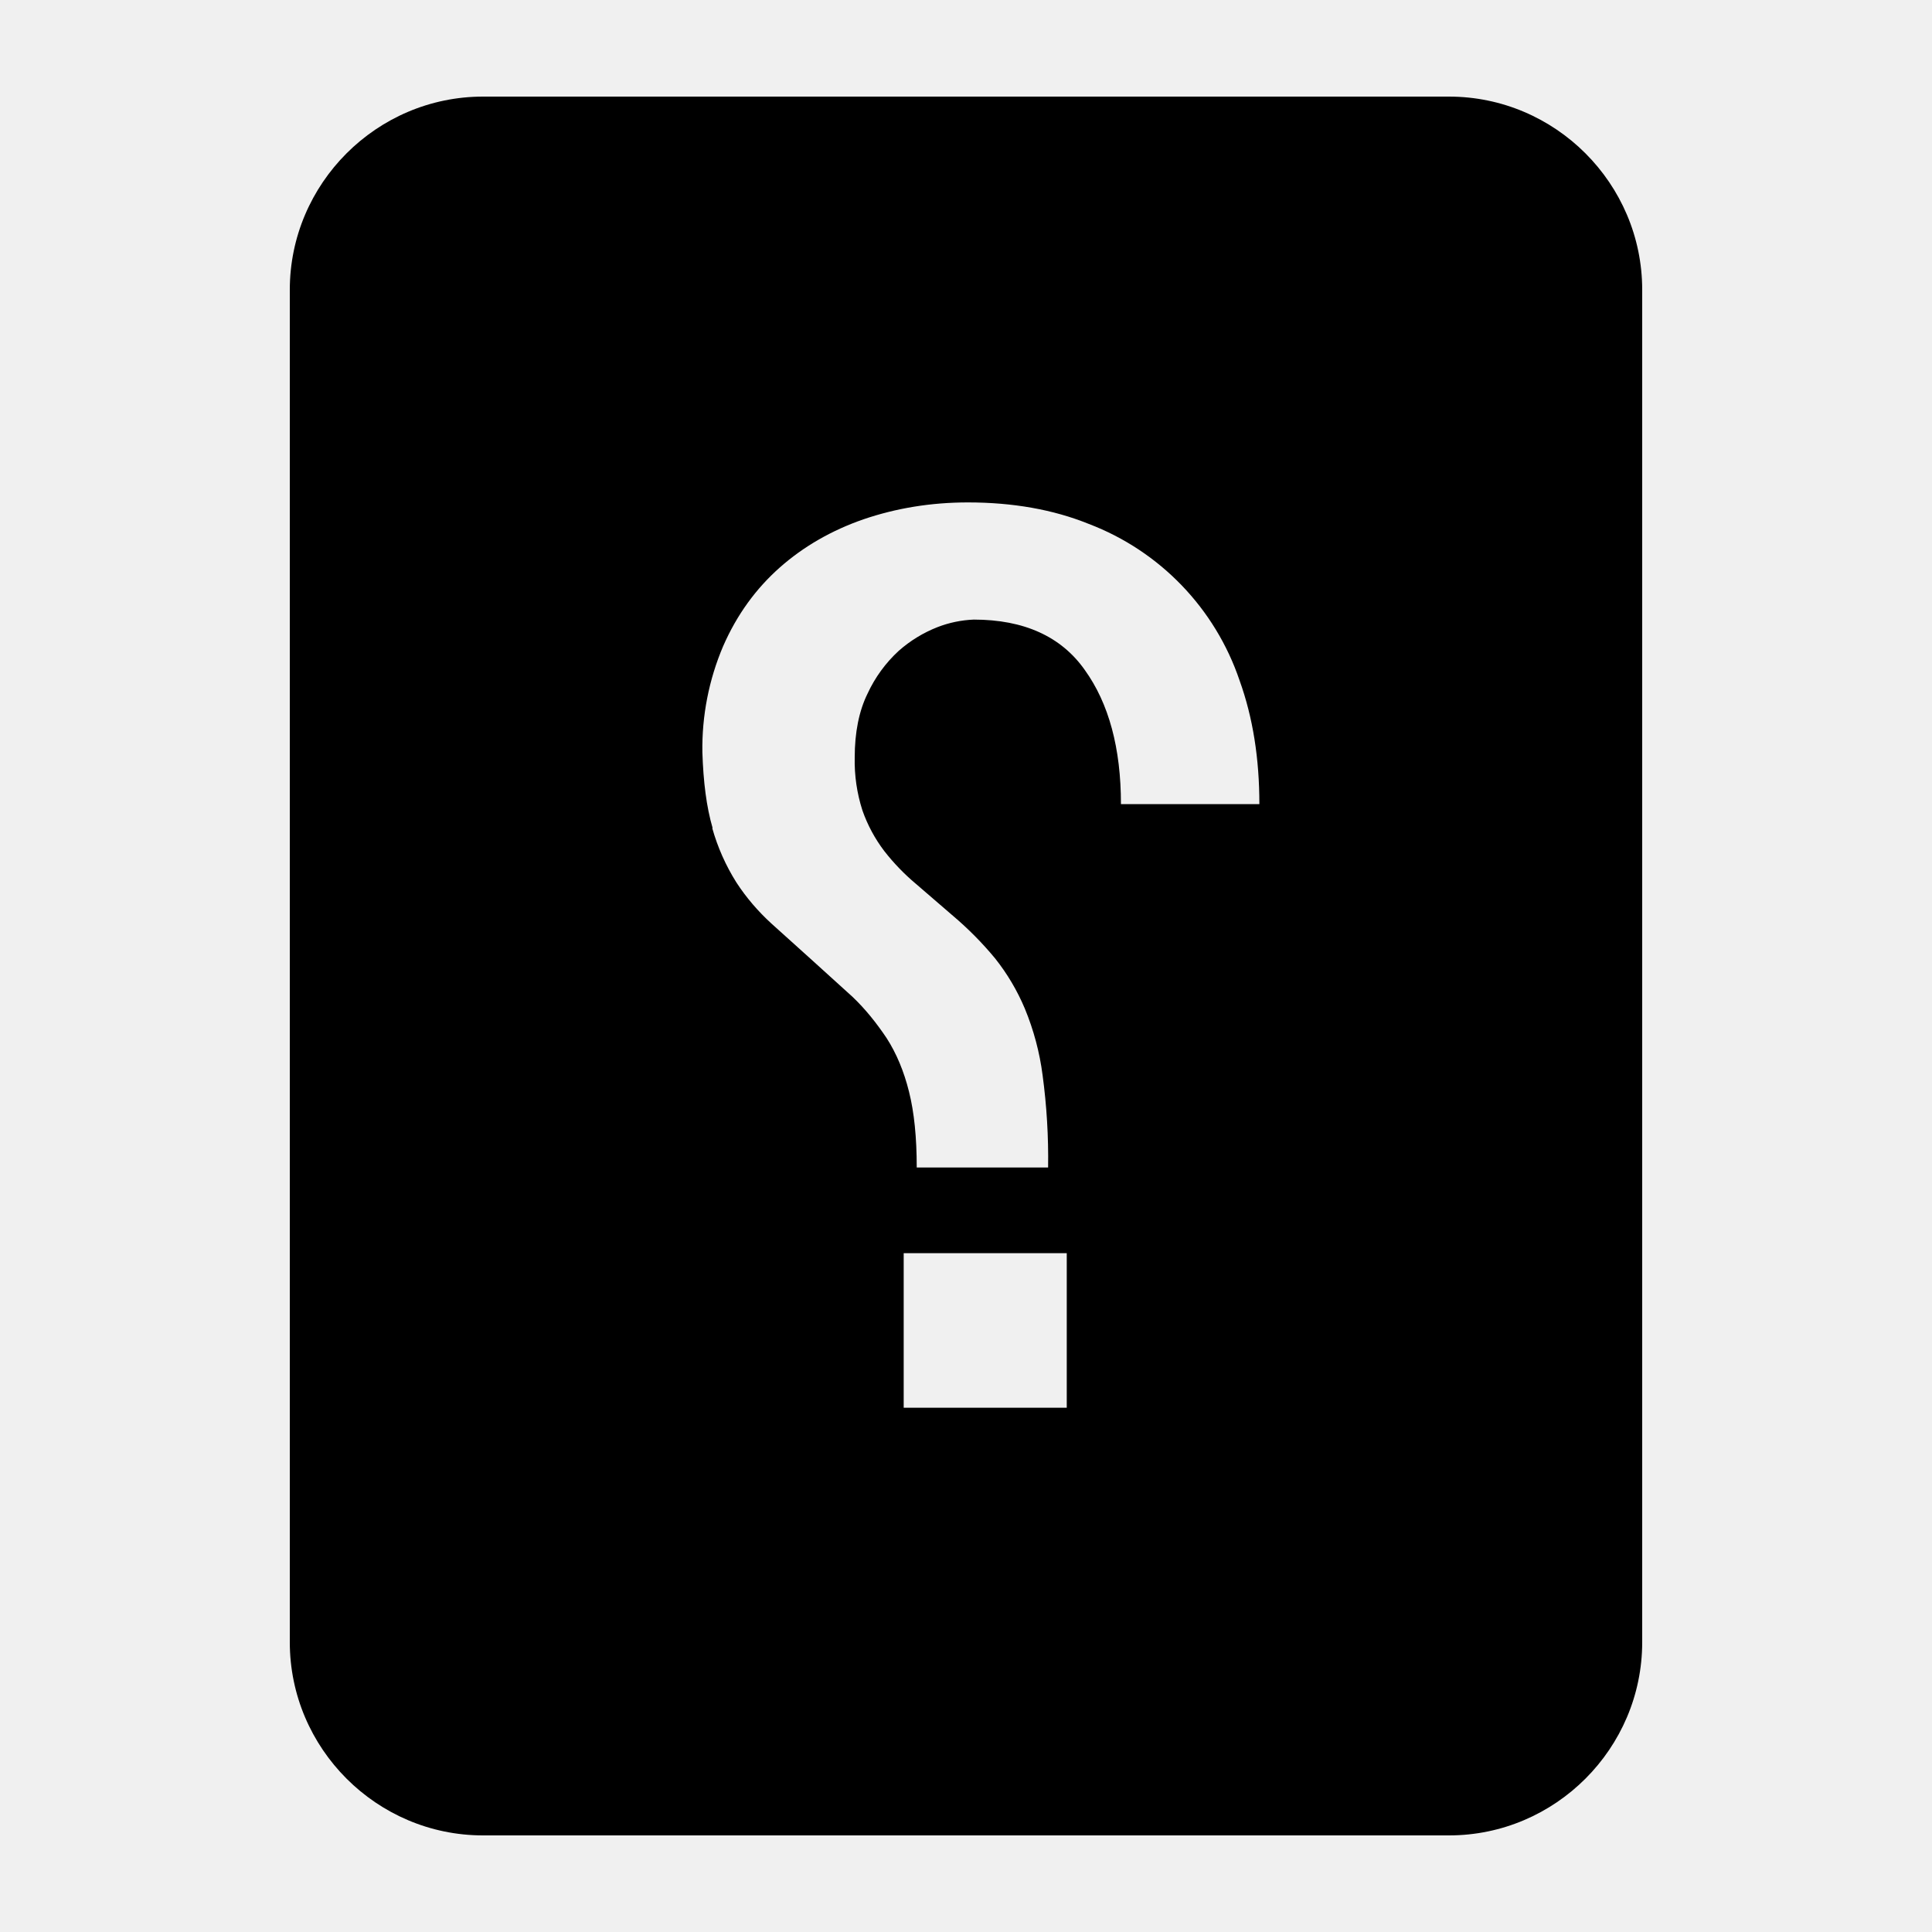
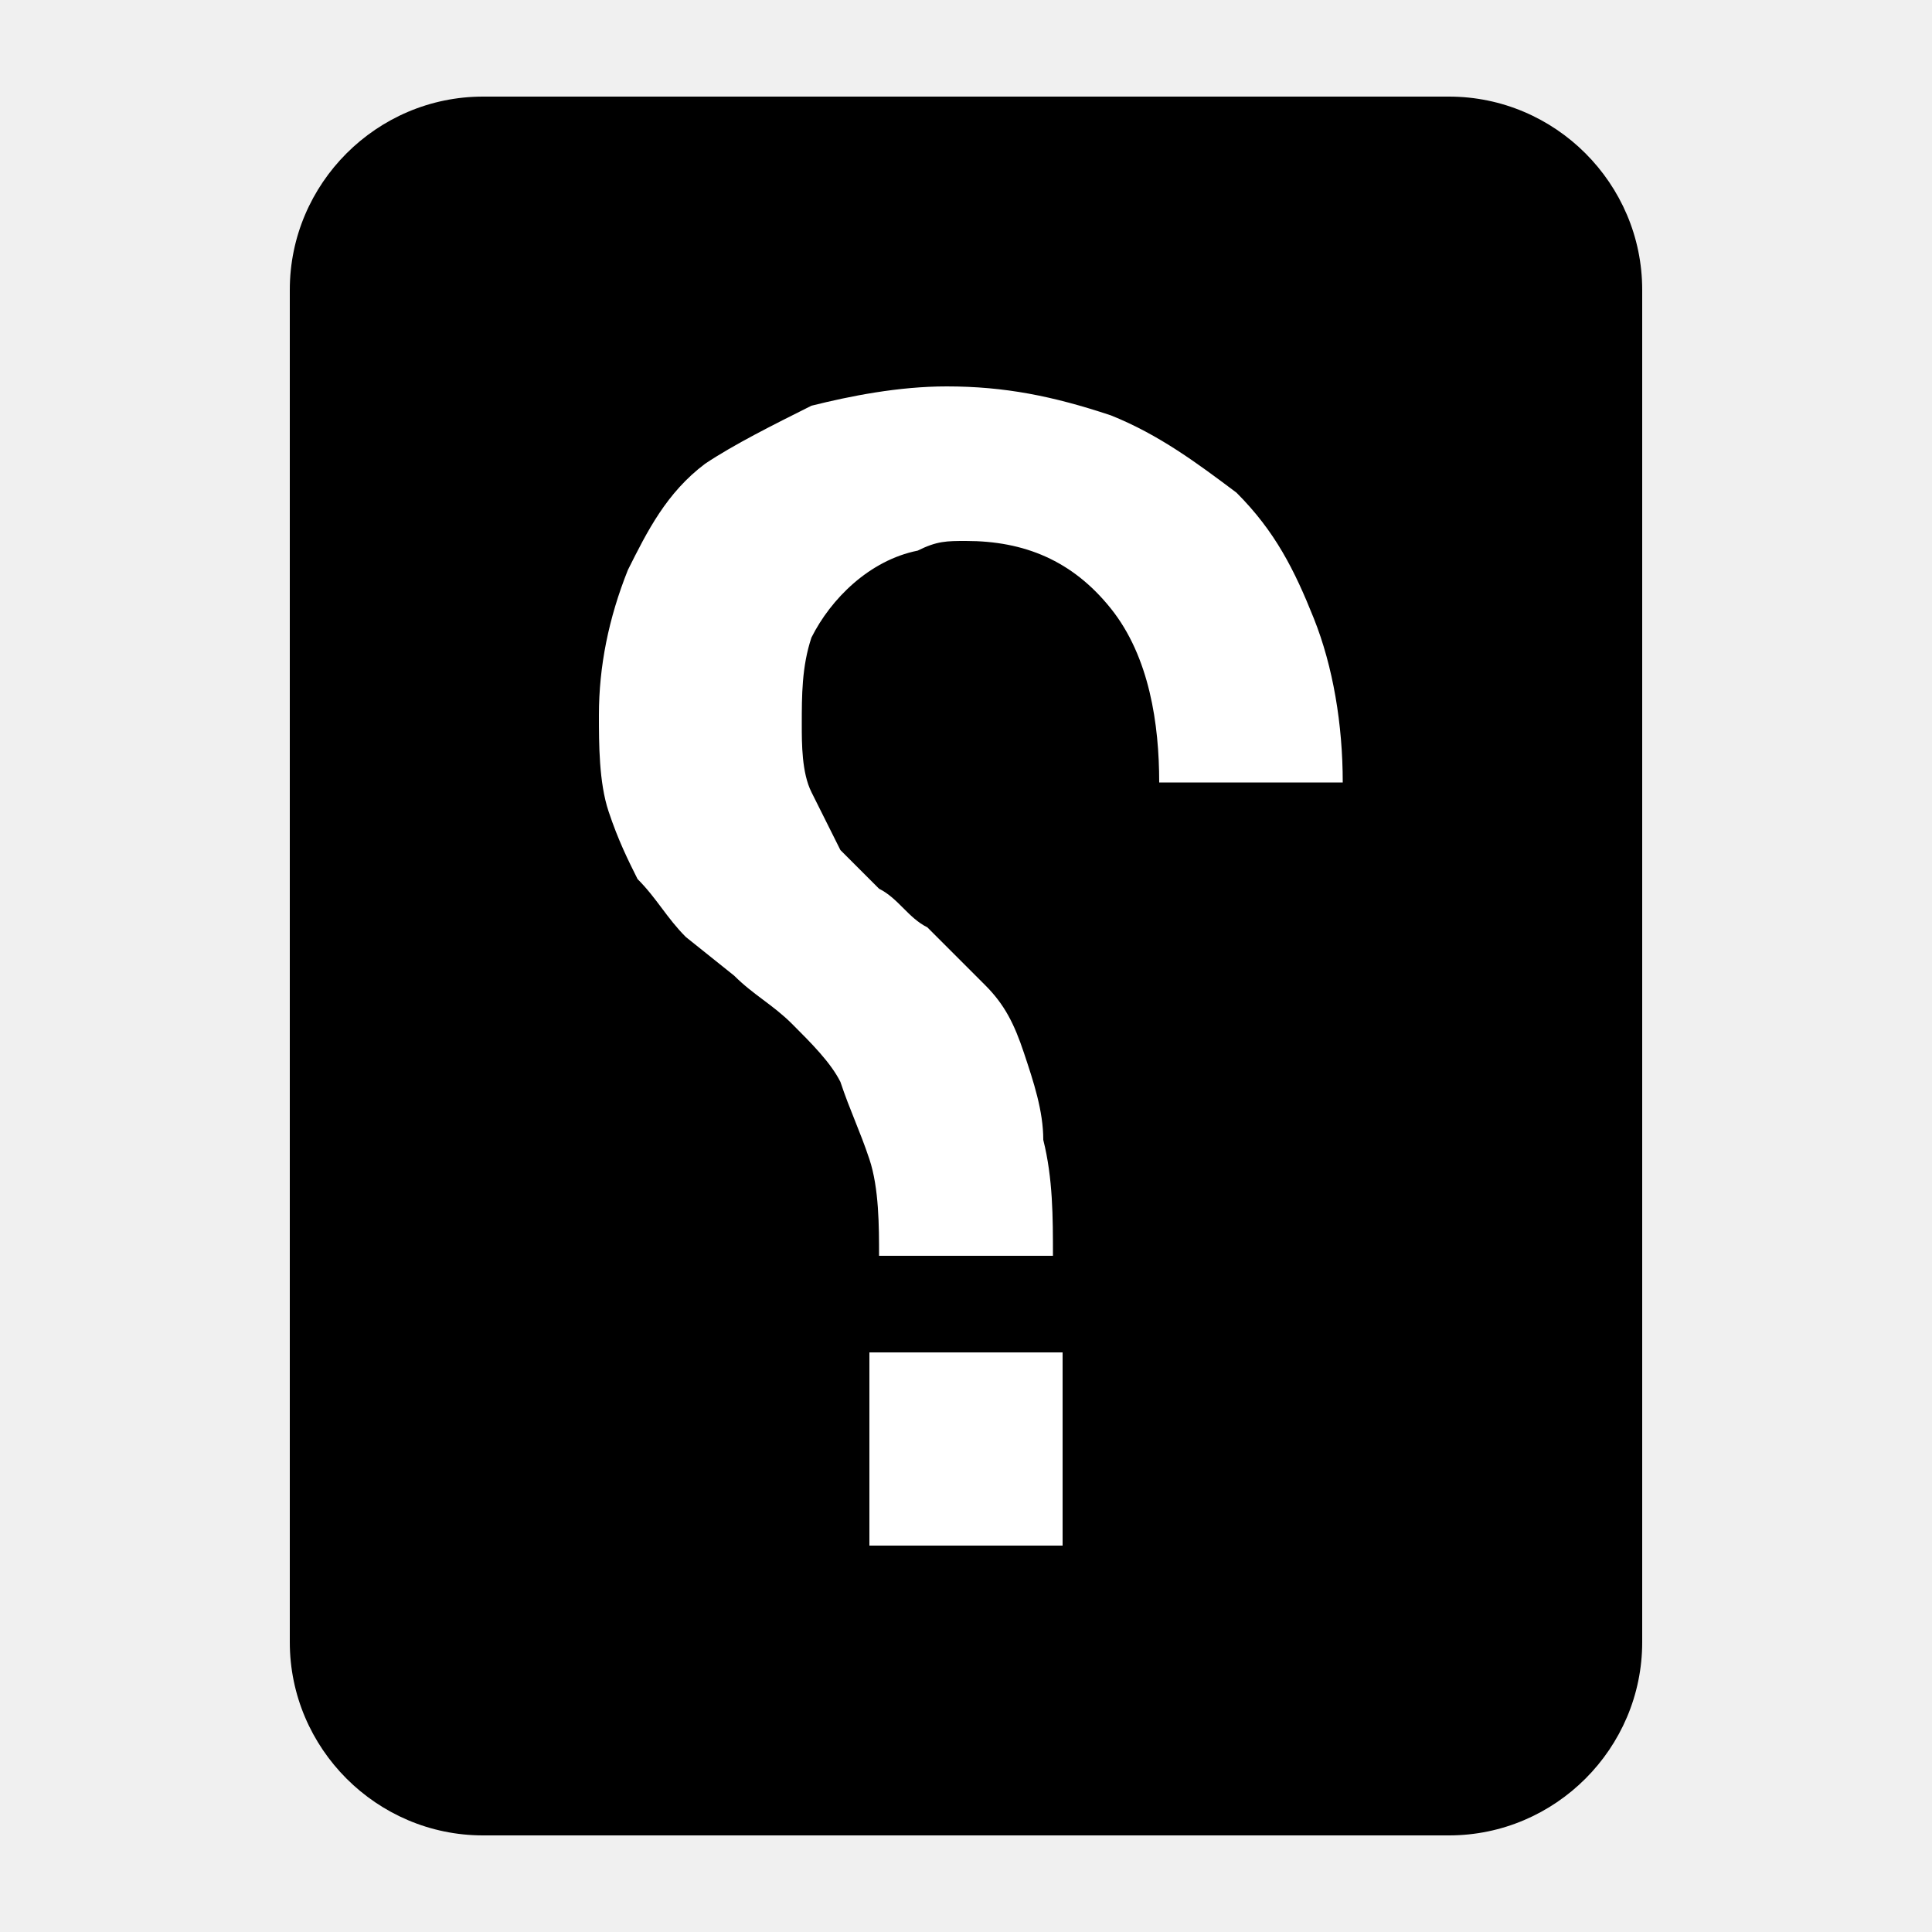
<svg xmlns="http://www.w3.org/2000/svg" width="20" height="20" viewBox="0 0 20 20">
-   <path d="M15 1c1.1 0 2 .9 2 2v14c0 1.1-.9 2-2 2H5c-1.1 0-2-.9-2-2V3c0-1.1.9-2 2-2zm-4.98 4.201c-.385 0-.744.06-1.079.174-.33.114-.623.282-.869.5s-.443.487-.586.814a2.697 2.697 0 0 0-.215 1.1c.01.306.042.564.106.783h-.004a2.144 2.144 0 0 0 .25.563c.104.16.226.3.361.424l.403.363.437.396c.134.127.25.273.354.428.103.16.18.346.232.555.054.215.08.475.08.785h1.36a6.45 6.45 0 0 0-.057-.955 2.708 2.708 0 0 0-.184-.69 2.21 2.21 0 0 0-.308-.52 3.506 3.506 0 0 0-.434-.439l-.385-.332a2.24 2.24 0 0 1-.328-.34 1.53 1.53 0 0 1-.226-.42 1.67 1.67 0 0 1-.08-.55c0-.256.044-.48.133-.66a1.397 1.397 0 0 1 .322-.442 1.35 1.35 0 0 1 .402-.246 1.17 1.17 0 0 1 .375-.078c.52 0 .906.175 1.15.522.248.345.374.808.374 1.388h1.433c0-.468-.066-.894-.205-1.28a2.641 2.641 0 0 0-1.56-1.62c-.37-.15-.79-.223-1.252-.223zm1.023 7.772H9.355v1.6h1.688z" />
+   <path d="M5 1c-1.1 0-2 .9-2 2v14c0 1.1.9 2 2 2h10c1.1 0 2-.9 2-2V3c0-1.1-.9-2-2-2" />
+   <path fill="#fff" d="M9 14h2v2H9zM6.2 7.4c0-.5.1-1 .3-1.5.2-.4.4-.8.8-1.1.3-.2.7-.4 1.1-.6.4-.1.9-.2 1.4-.2.6 0 1.1.1 1.7.3.5.2.9.5 1.3.8.4.4.6.8.8 1.3.2.5.3 1.1.3 1.7H12c0-.6-.1-1.3-.5-1.8s-.9-.7-1.5-.7c-.2 0-.3 0-.5.1-.5.1-.9.5-1.1.9-.1.3-.1.6-.1.9 0 .2 0 .5.1.7l.3.6.4.4c.2.1.3.3.5.4l.6.6c.2.2.3.4.4.7.1.3.2.6.2.9.1.4.1.8.1 1.2H9.1c0-.3 0-.7-.1-1-.1-.3-.2-.5-.3-.8-.1-.2-.3-.4-.5-.6-.2-.2-.4-.3-.6-.5l-.5-.4c-.2-.2-.3-.4-.5-.6-.1-.2-.2-.4-.3-.7-.1-.3-.1-.7-.1-1z" />
</svg>
